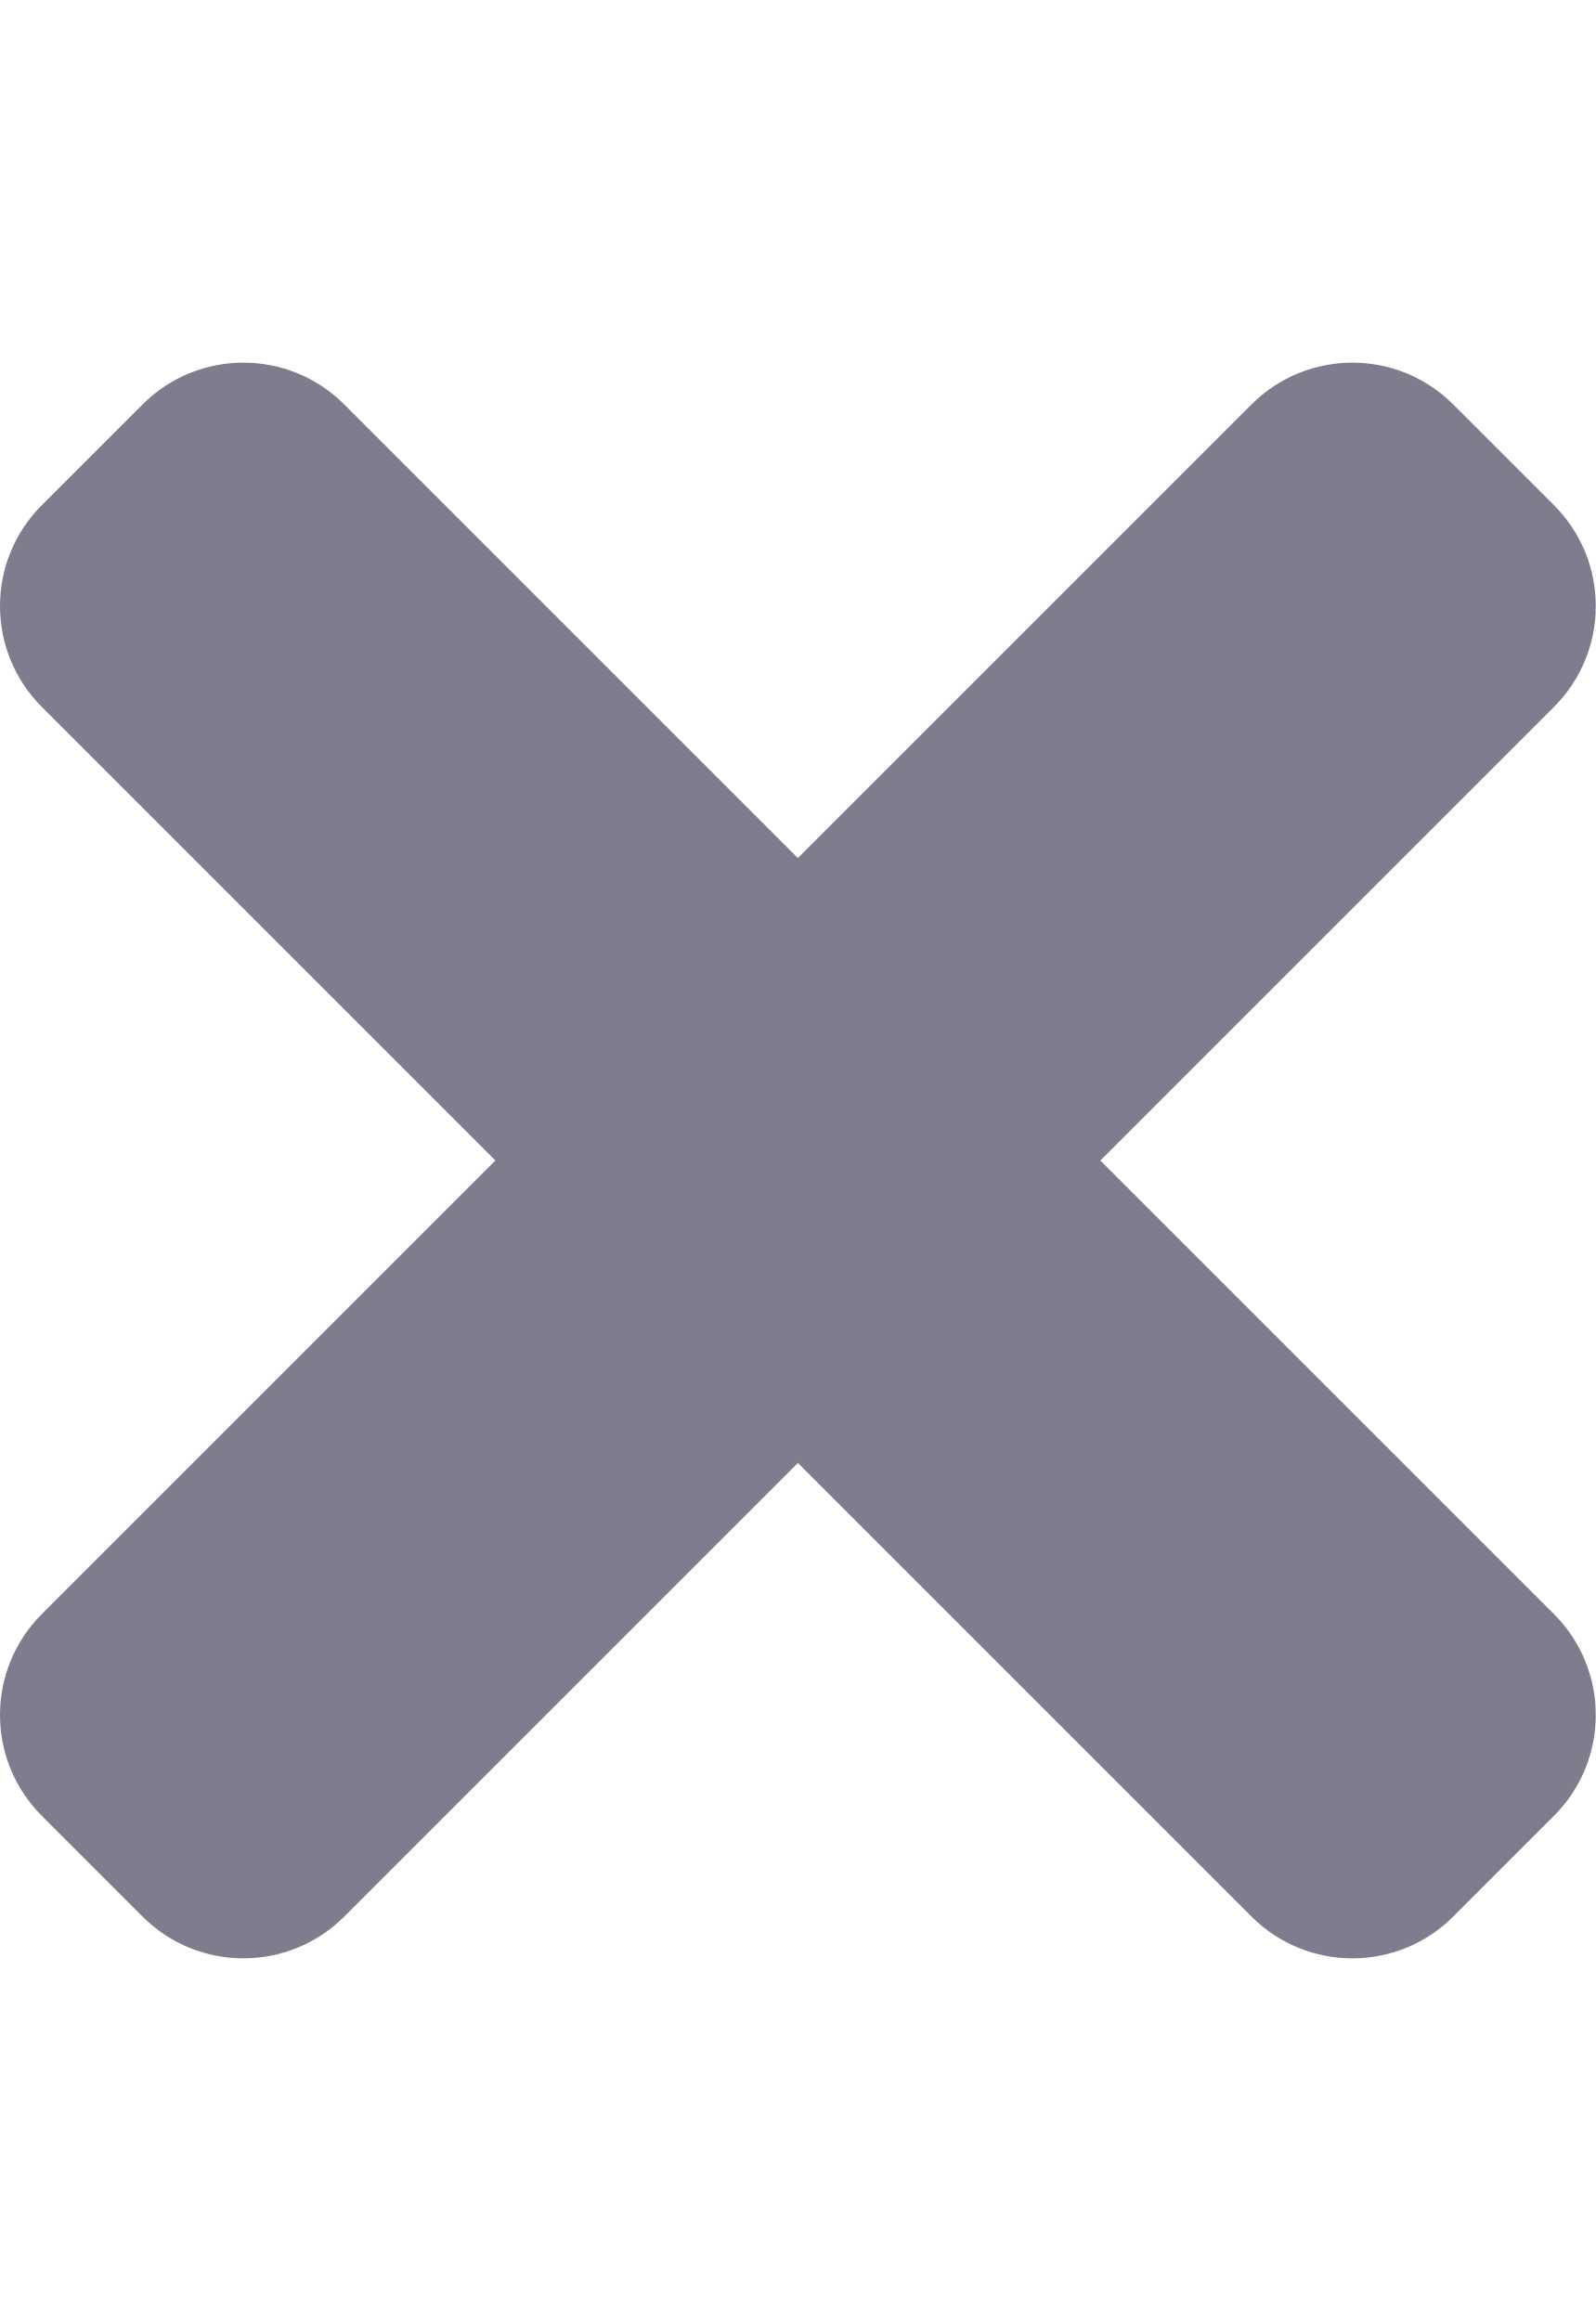
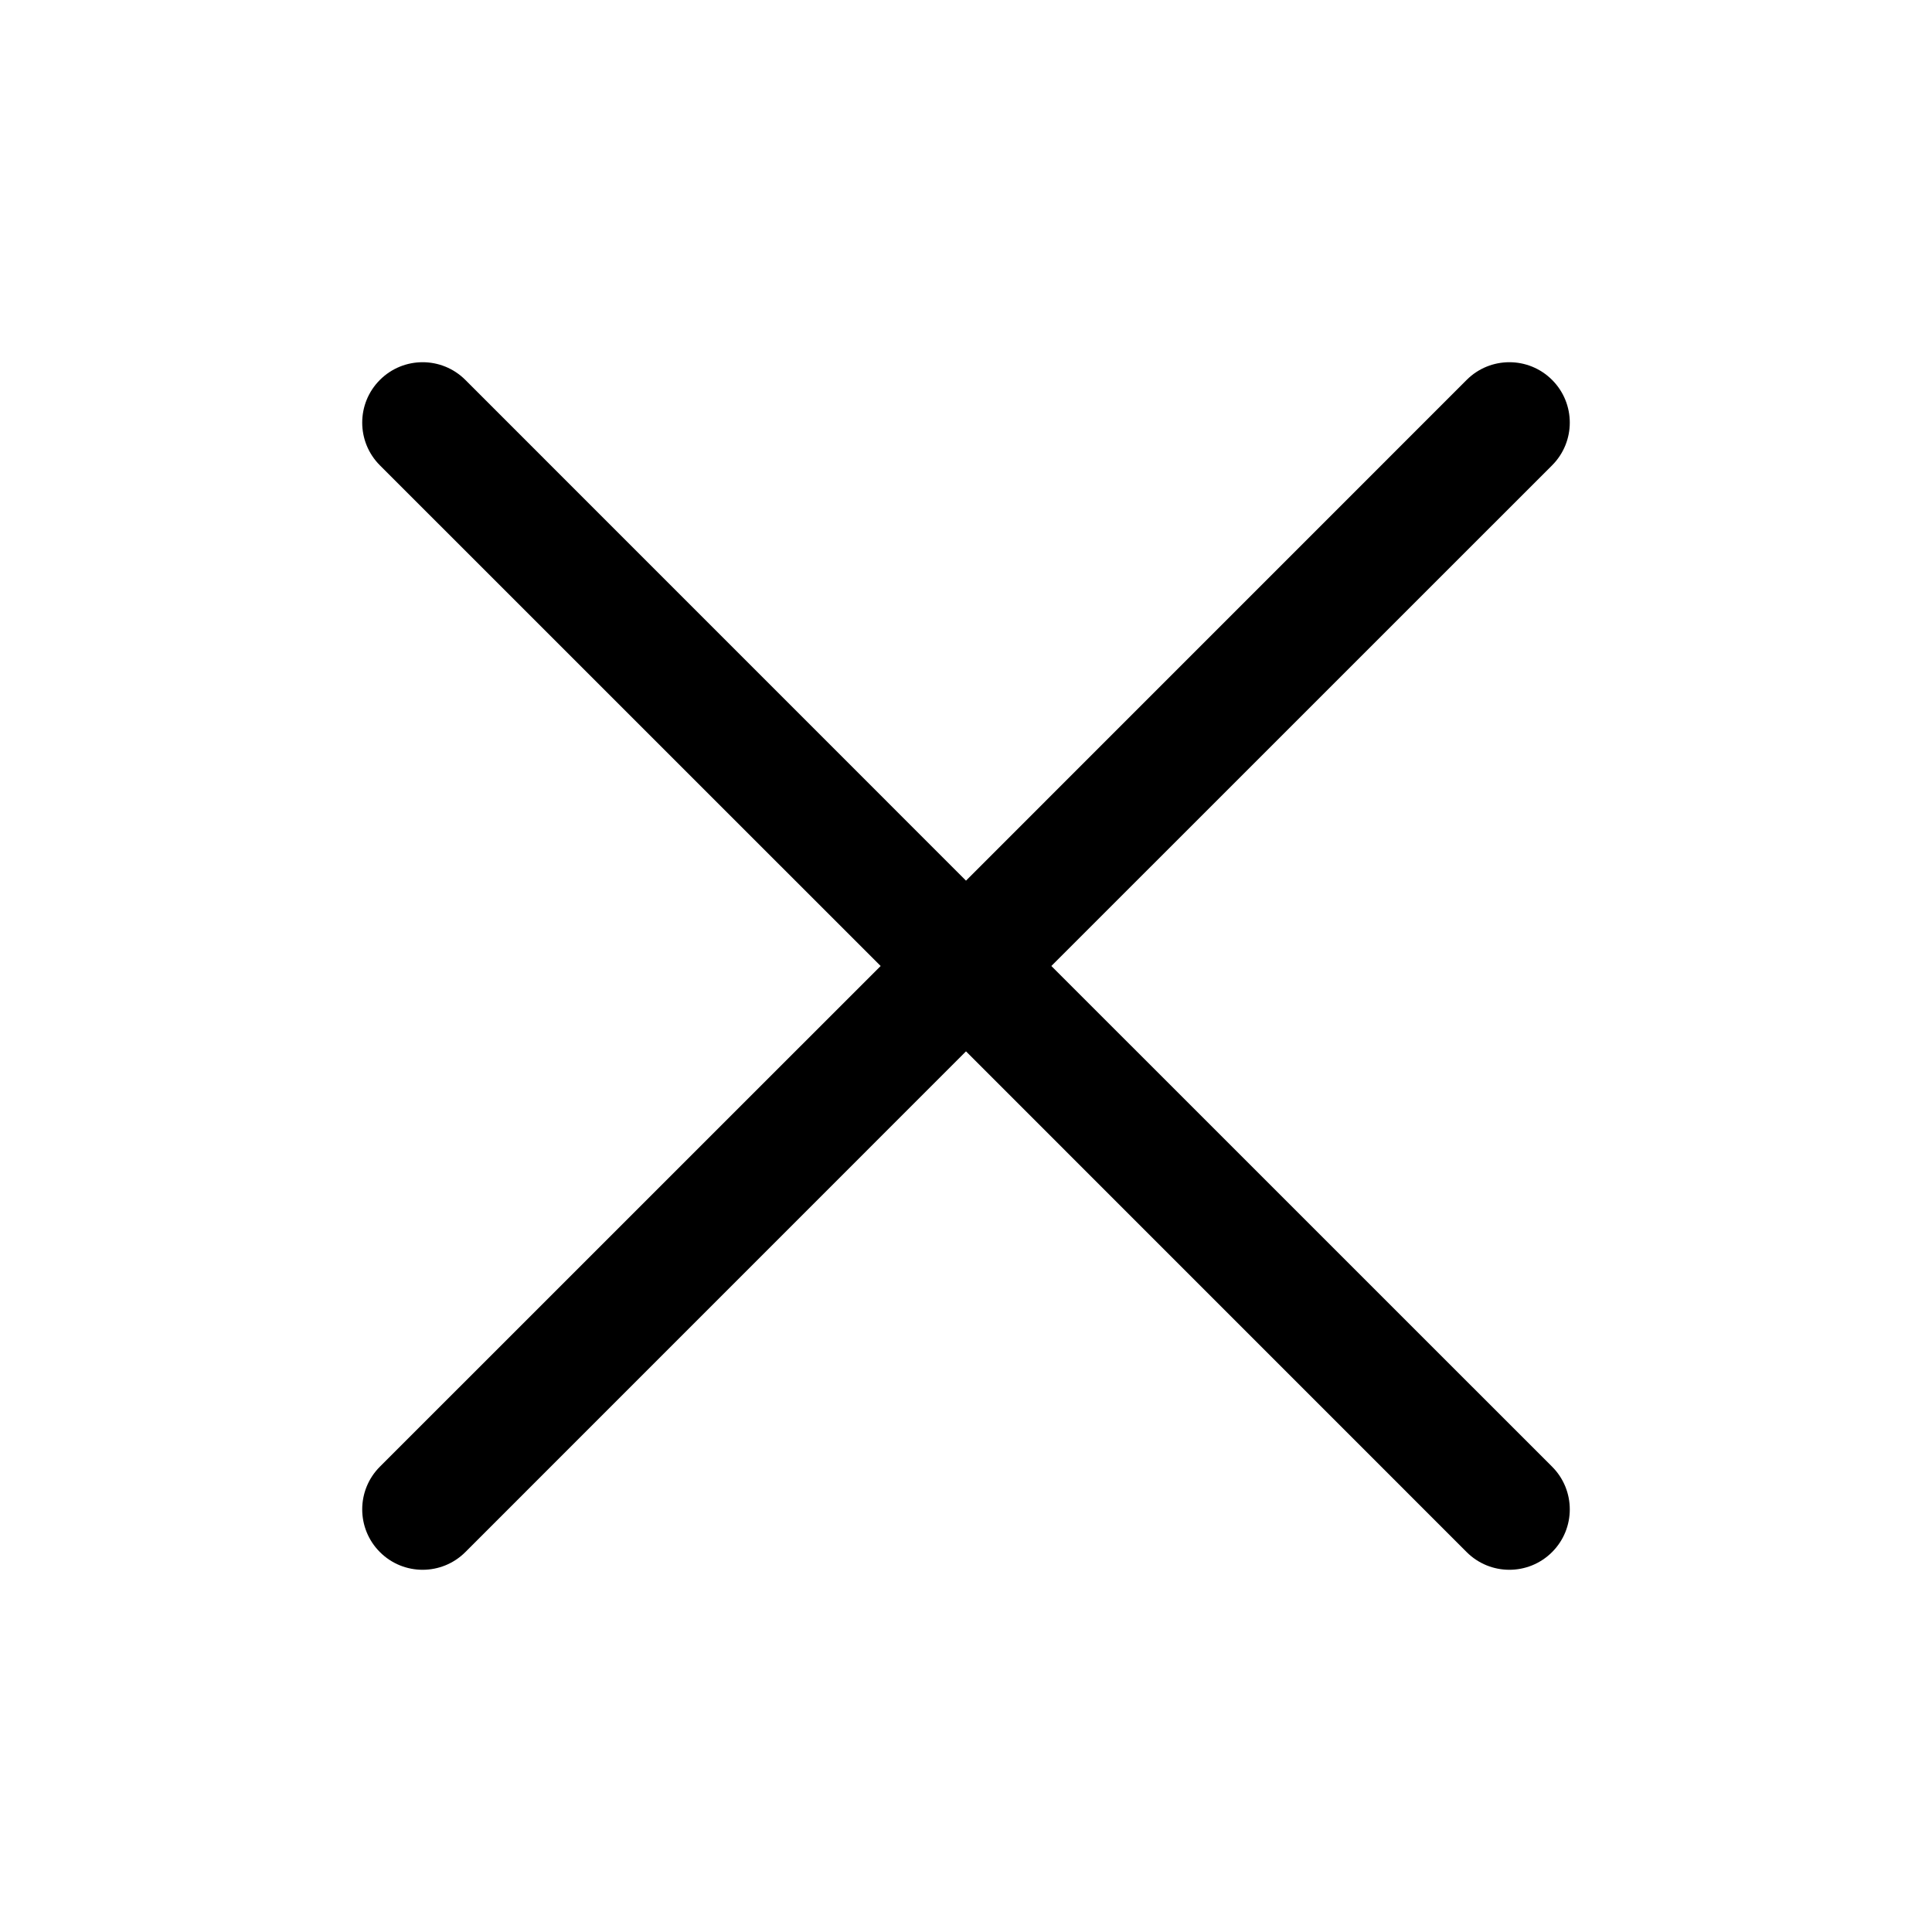
- <svg xmlns="http://www.w3.org/2000/svg" fill="#7d7d8e" viewBox="0 0 352 512">
-   <path d="M242.72 256l100.07-100.07c12.28-12.28 12.28-32.19 0-44.48l-22.24-22.24c-12.28-12.28-32.19-12.28-44.48 0L176 189.28 75.93 89.21c-12.28-12.28-32.19-12.28-44.48 0L9.21 111.45c-12.28 12.28-12.28 32.19 0 44.48L109.28 256 9.21 356.07c-12.28 12.28-12.28 32.19 0 44.48l22.24 22.24c12.28 12.28 32.2 12.28 44.48 0L176 322.72l100.07 100.07c12.28 12.28 32.2 12.28 44.48 0l22.24-22.24c12.28-12.28 12.28-32.19 0-44.48L242.72 256z" />
+ <svg xmlns="http://www.w3.org/2000/svg" width="32" height="32" fill="#000000" viewBox="0 0 256 256">
+   <path d="M205.66,194.34a8,8,0,0,1-11.32,11.32L128,139.31,61.66,205.66a8,8,0,0,1-11.32-11.32L116.69,128,50.34,61.66A8,8,0,0,1,61.66,50.34L128,116.69l66.34-66.35a8,8,0,0,1,11.32,11.32L139.31,128Z" />
</svg>
